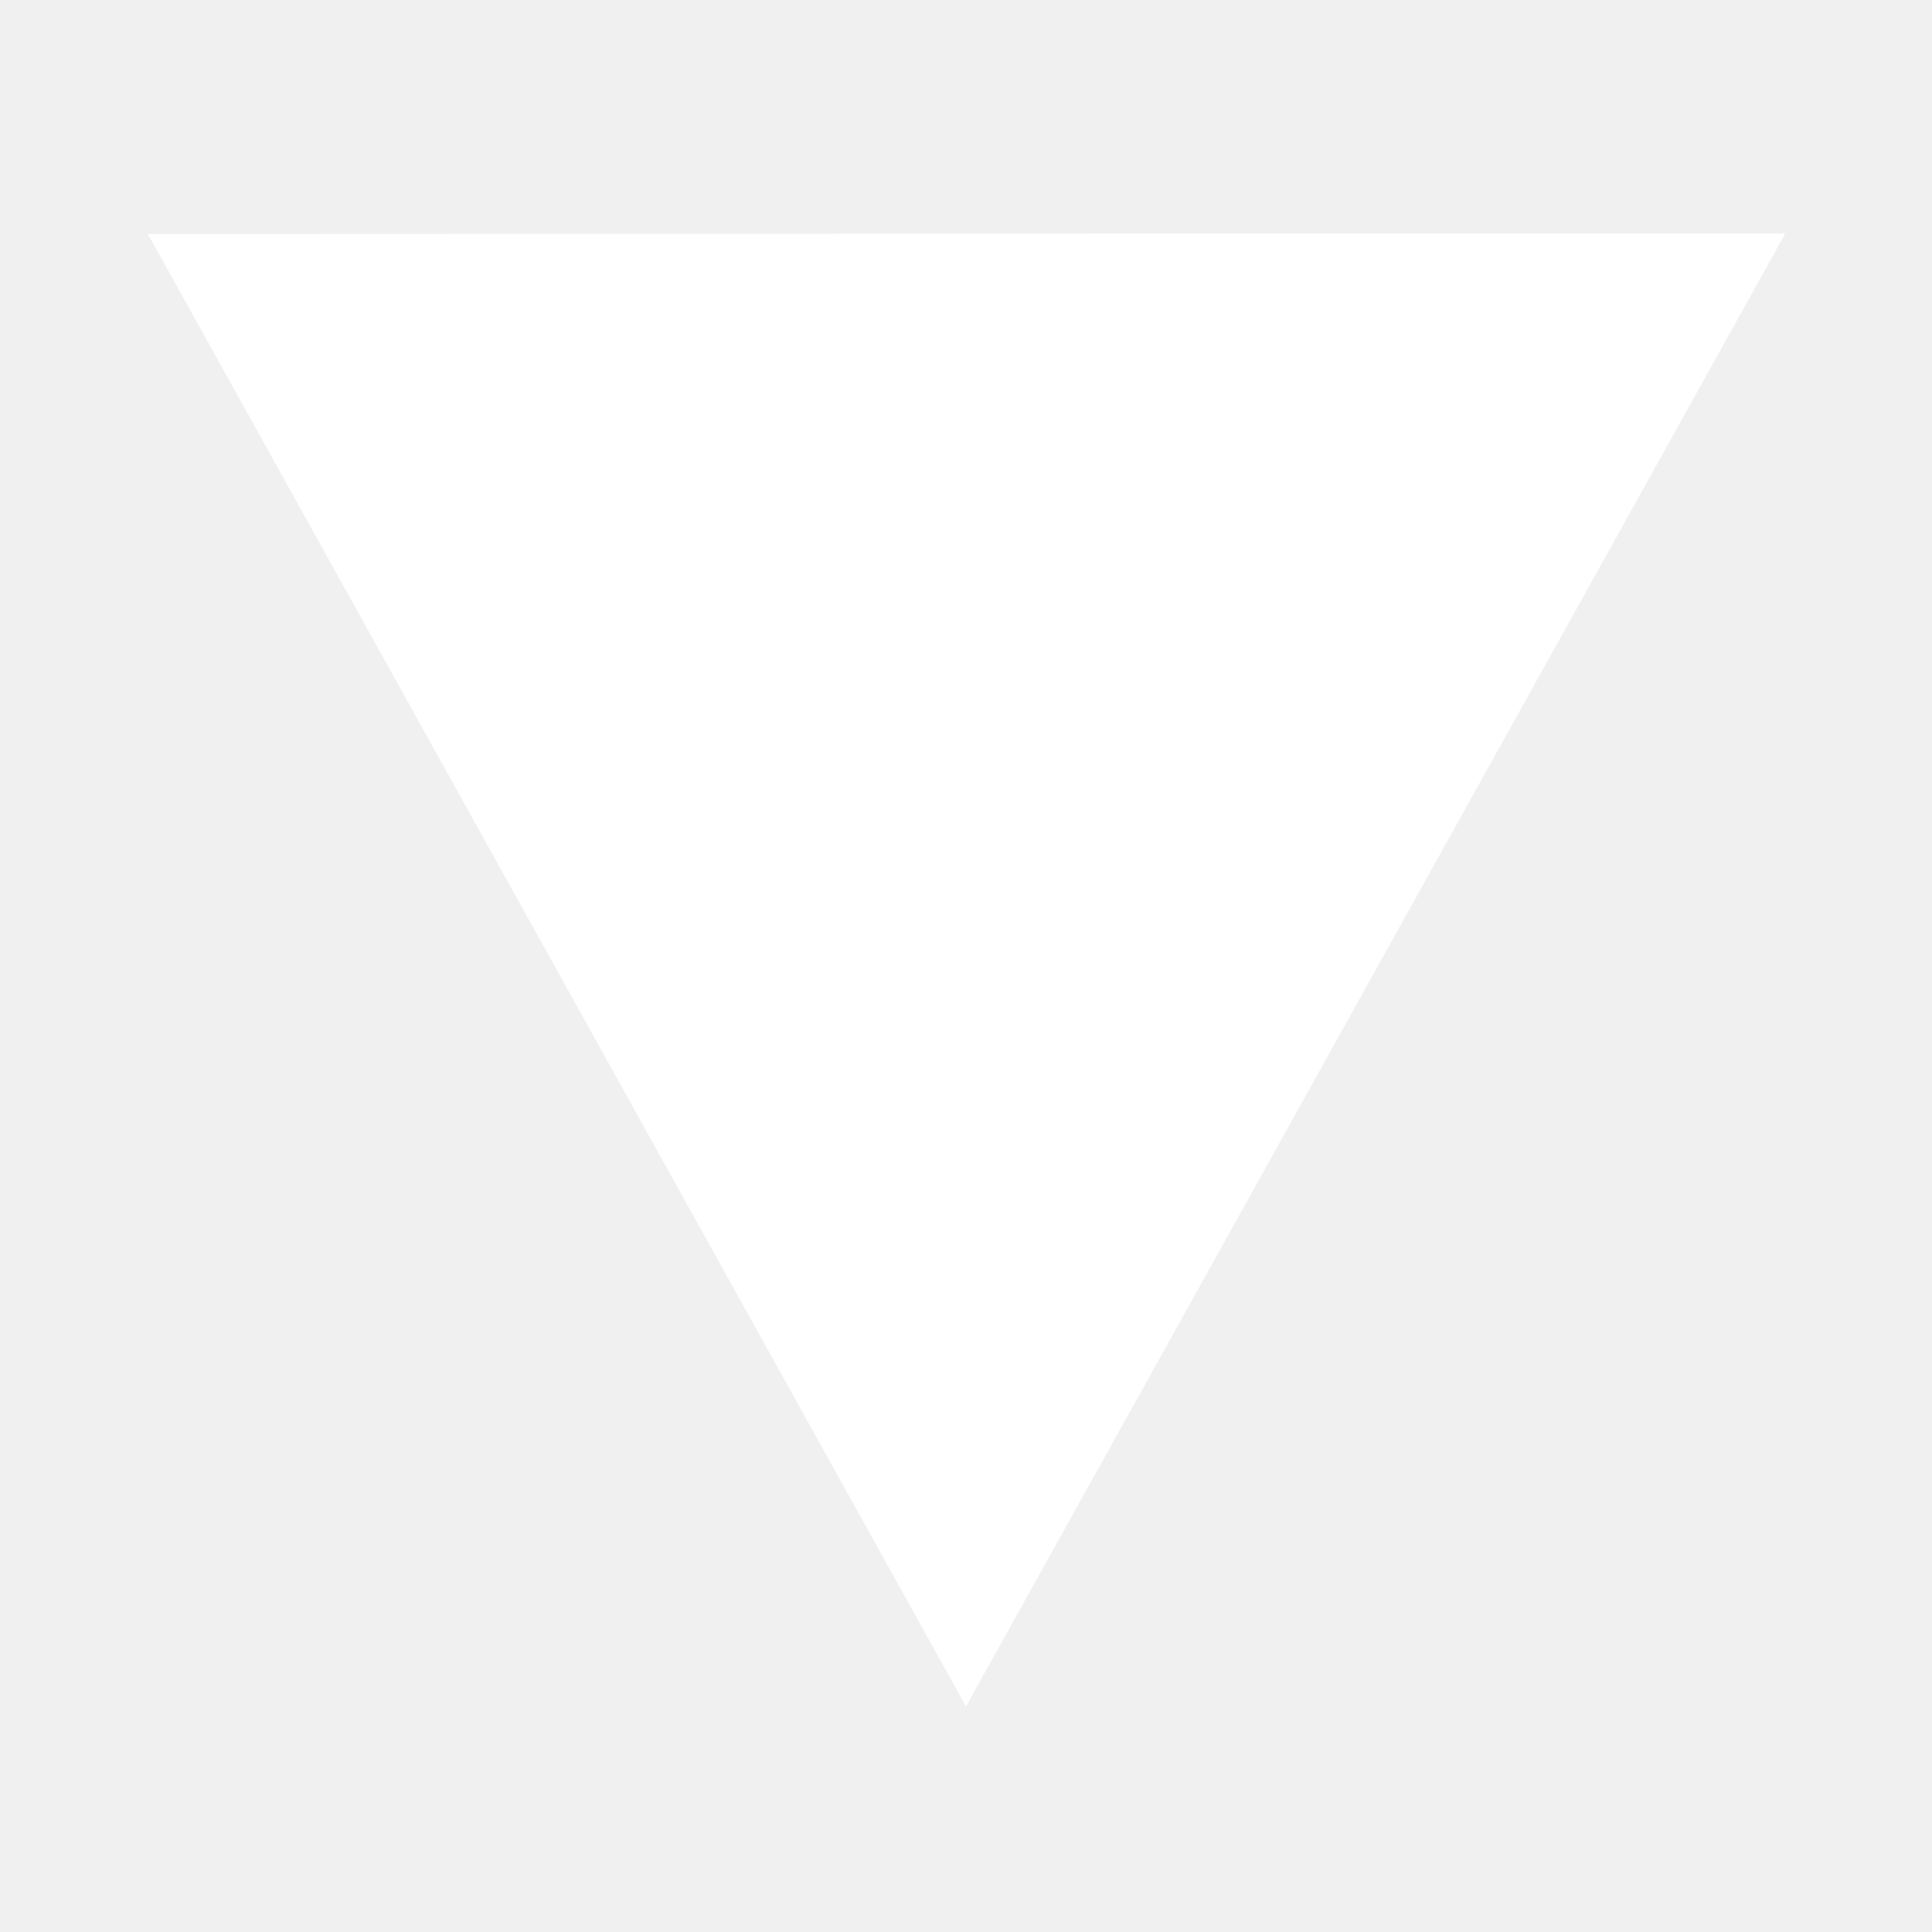
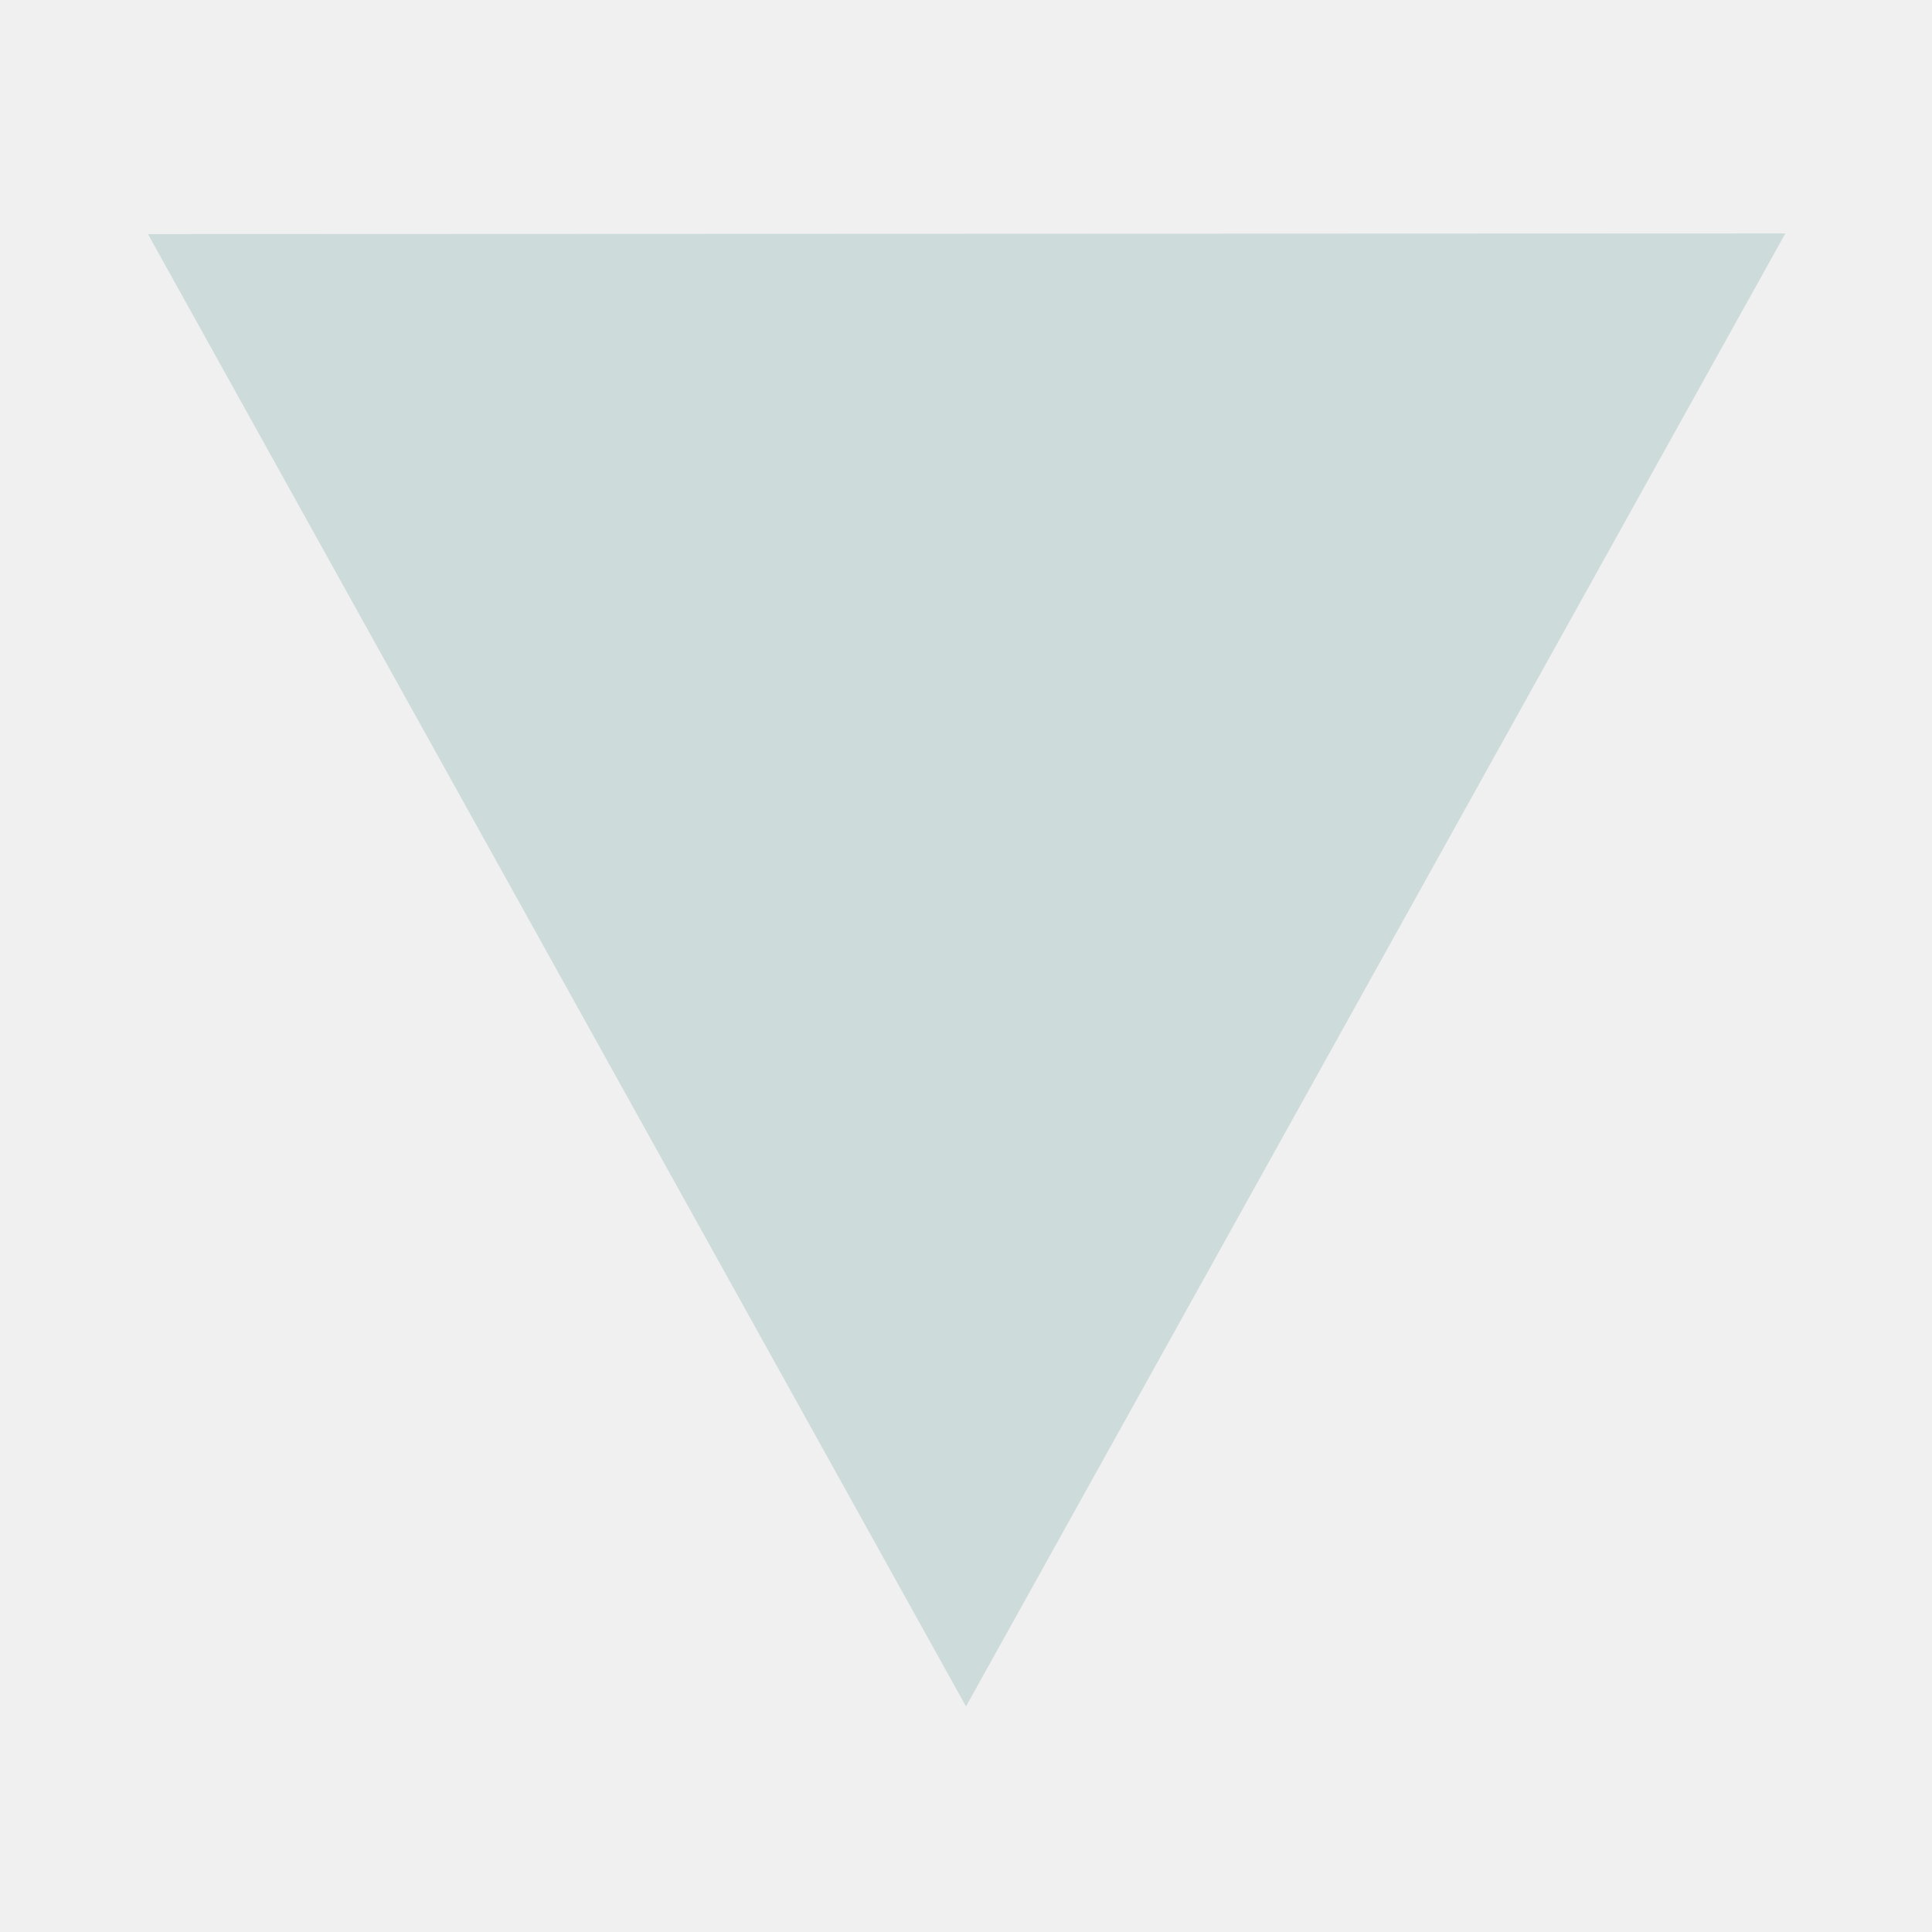
<svg xmlns="http://www.w3.org/2000/svg" id="triangle_down_24x24" viewBox="0 0 24 24" height="24" width="24">
  <defs>
    <style>
			*{ border: 0.1px solid transparent;}
- 			.base-style{fill: #fff;fill-rule:evenodd;stroke:#fff;stroke-width:0.2px;stroke-linecap:butt;stroke-linejoin:miter;stroke-opacity:1 }
+ 			.base-style{fill: #CDDBDB;fill-rule:evenodd;stroke:#CDDBDB;stroke-width:0.2px;stroke-linecap:butt;stroke-linejoin:miter;stroke-opacity:1 }
		</style>
  </defs>
  <g>
    <path d="M0 0h24v24H0z" stroke="none" fill="none" />
    <path class="base-style" d="M 2.008,3.008 22.008,3 12,20.992 Z" />
  </g>
</svg>
